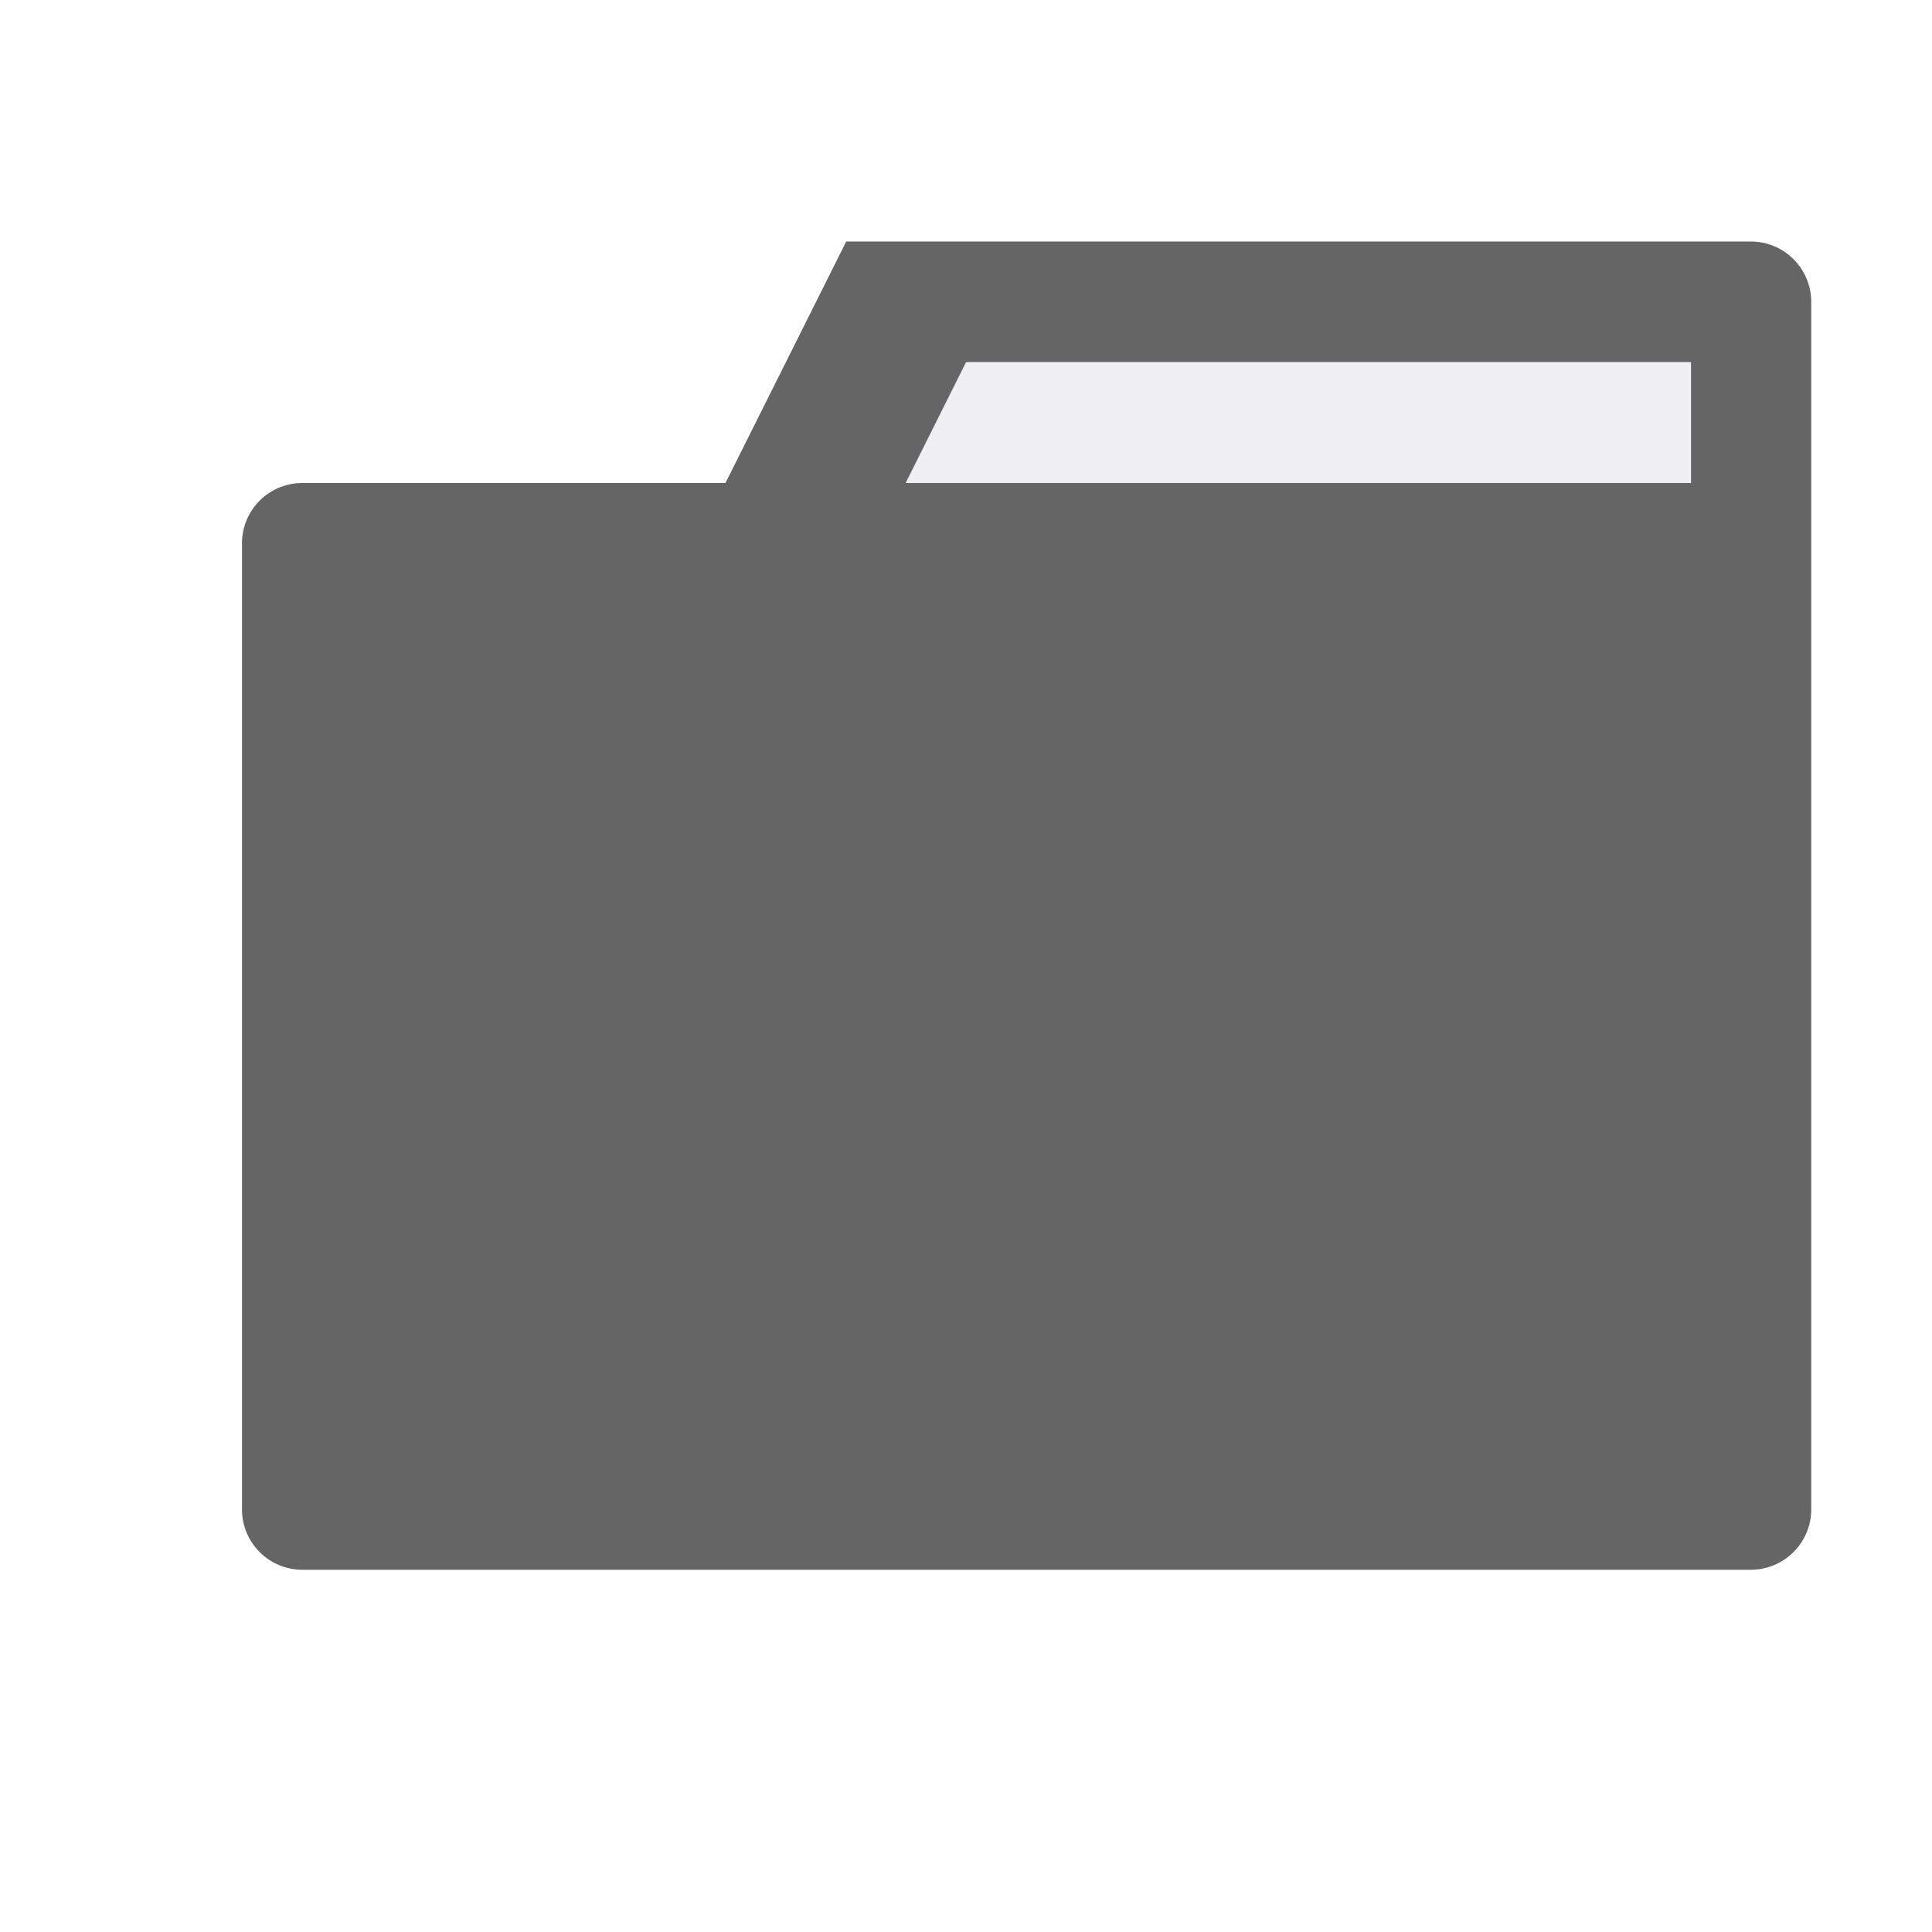
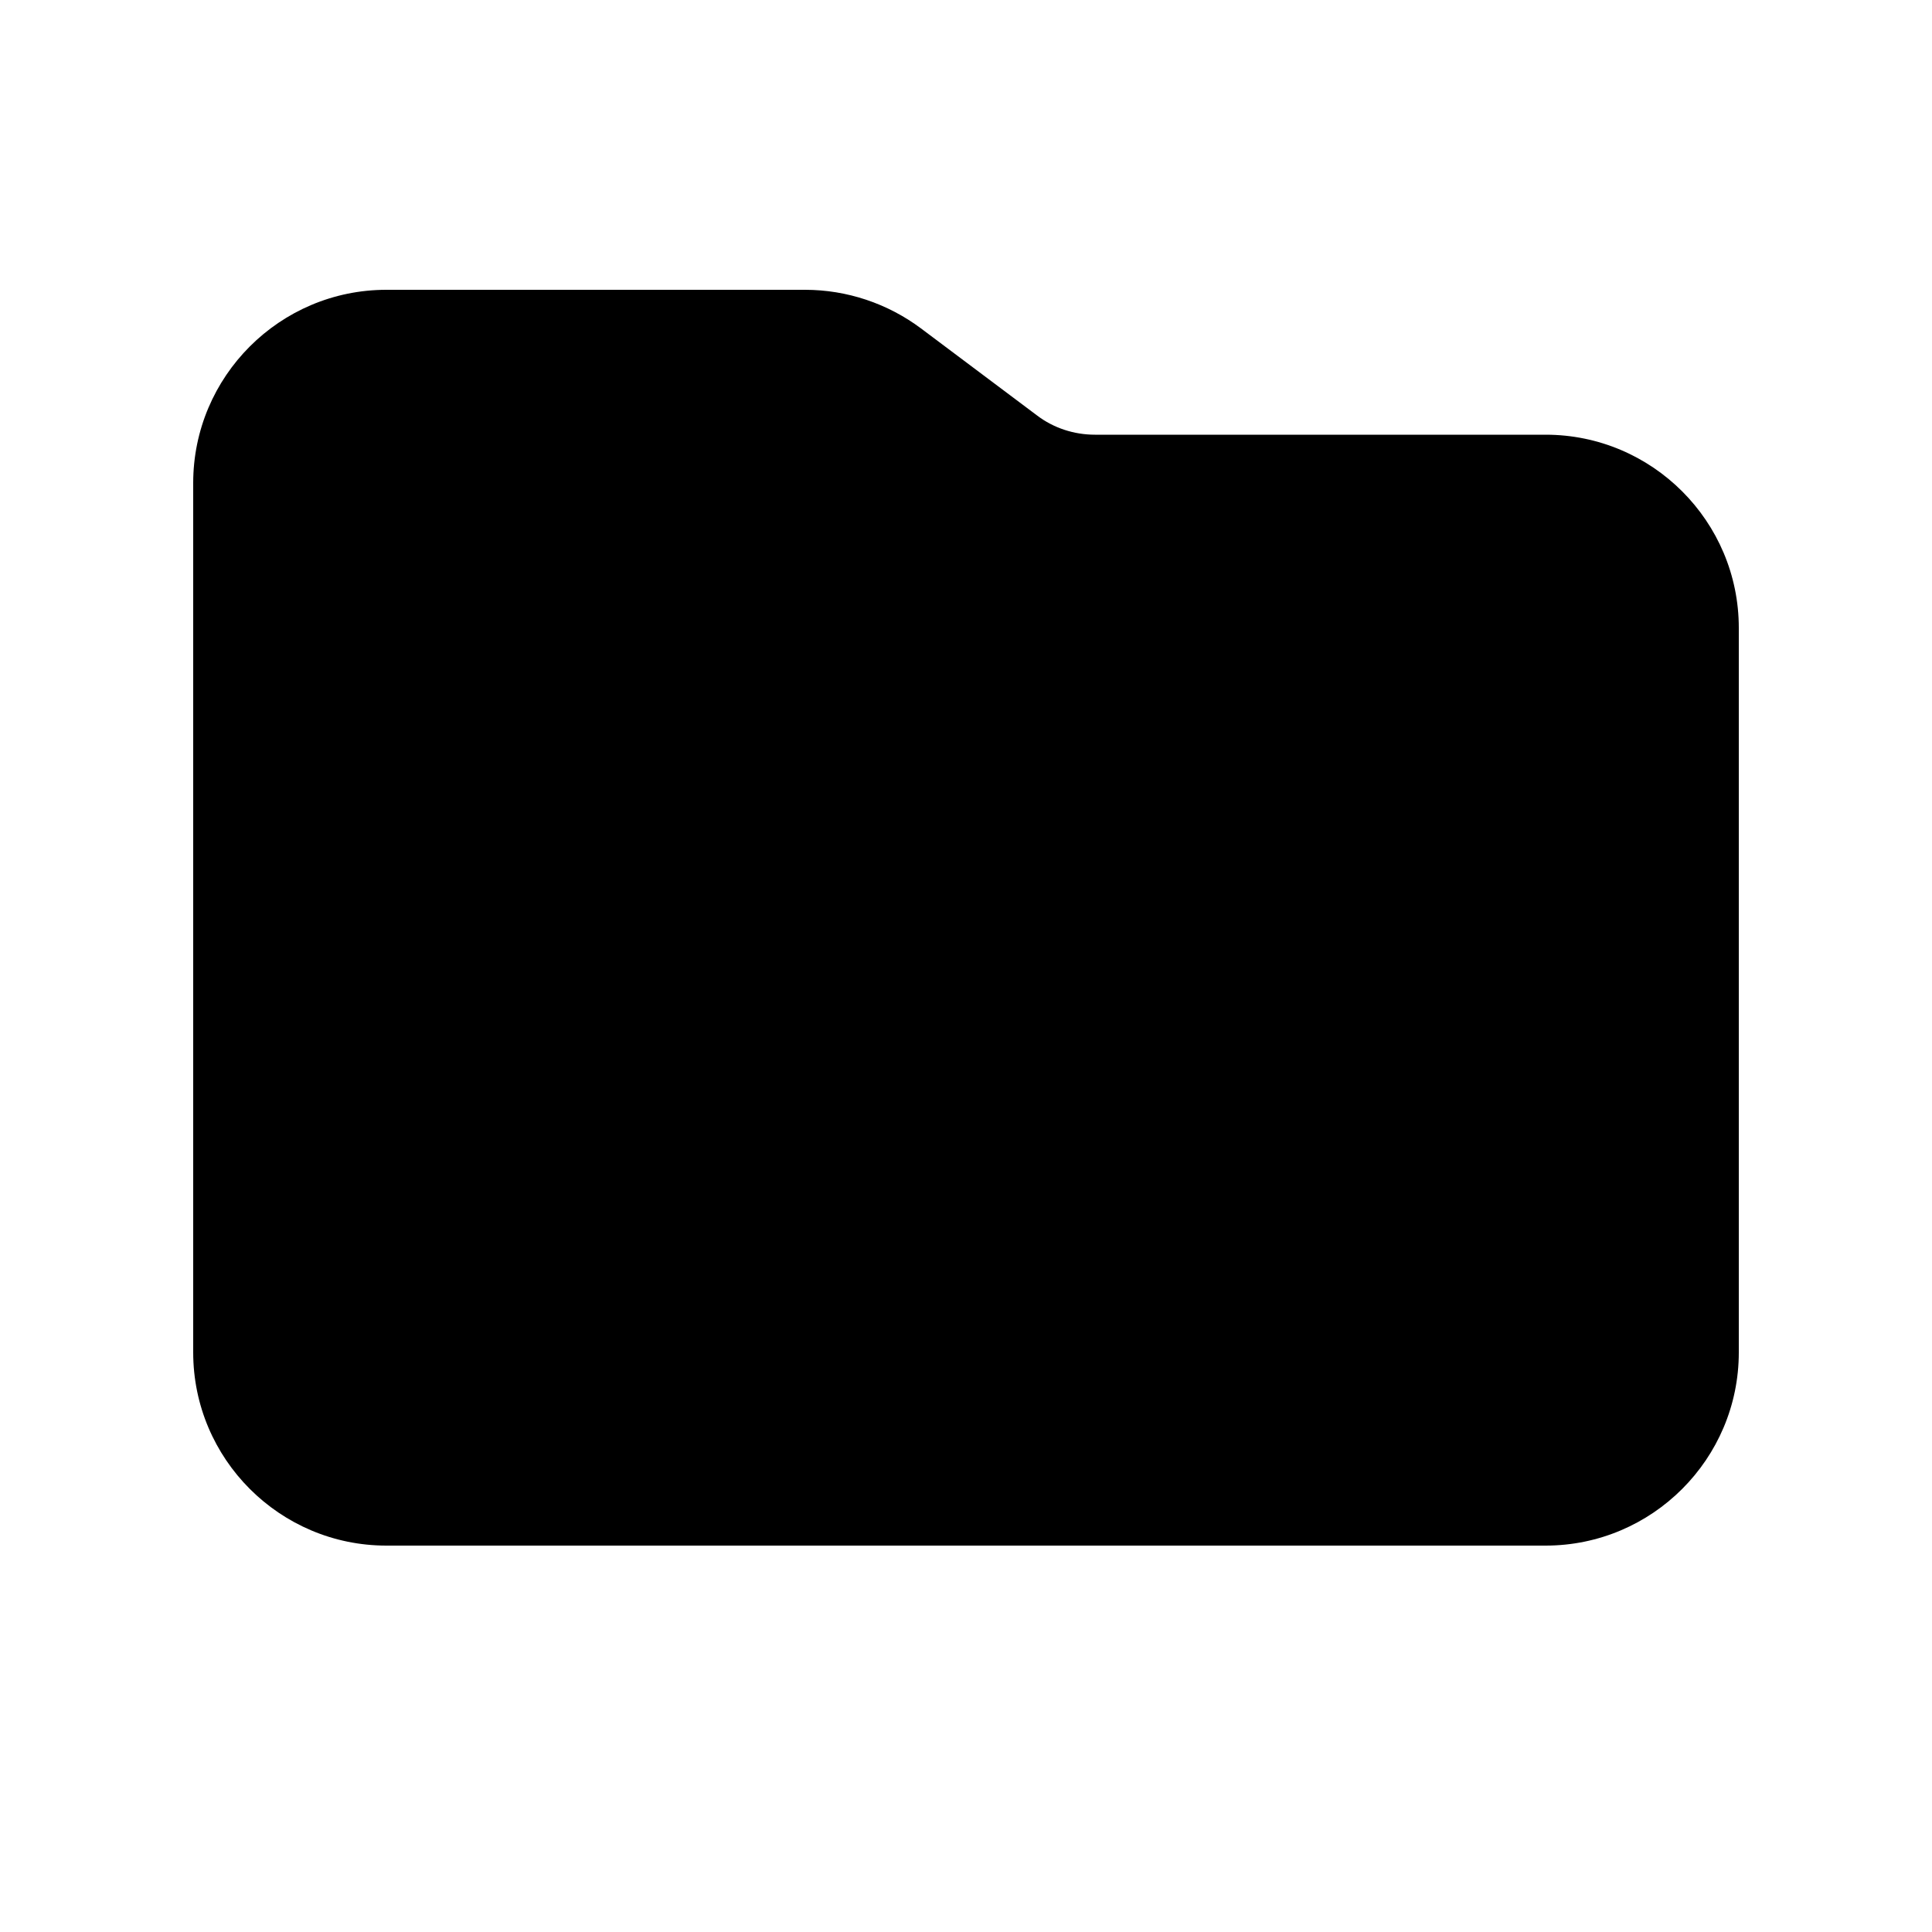
- <svg xmlns="http://www.w3.org/2000/svg" width="16" height="16">
-   <style type="text/css">.icon-canvas-transparent{opacity:0;fill:#F6F6F6;} .icon-vs-out{opacity:0;fill:#F6F6F6;} .icon-vs-fg{fill:#F0EFF1;} .icon-folder{fill:#656565;}</style>
-   <path class="icon-canvas-transparent" d="M16 16h-16v-16h16v16z" id="canvas" />
-   <path class="icon-vs-out" d="M16 2.5v10c0 .827-.673 1.5-1.5 1.5h-11.996c-.827 0-1.5-.673-1.5-1.5v-8c0-.827.673-1.5 1.5-1.5h2.886l1-2h8.11c.827 0 1.5.673 1.5 1.5z" id="outline" />
-   <path class="icon-folder" d="M14.5 2h-7.492l-1 2h-3.504c-.277 0-.5.224-.5.5v8c0 .276.223.5.5.5h11.996c.275 0 .5-.224.5-.5v-10c0-.276-.225-.5-.5-.5zm-.496 2h-6.496l.5-1h5.996v1z" id="iconBg" />
-   <path class="icon-vs-fg" d="M14 3v1h-6.5l.5-1h6z" id="iconFg" />
+ <svg xmlns="http://www.w3.org/2000/svg" viewBox="0 0 640 640">
+   <path d="M128 512L512 512C547.3 512 576 483.3 576 448L576 208C576 172.7 547.3 144 512 144L362.7 144C355.8 144 349 141.8 343.5 137.6L305.1 108.8C294 100.5 280.5 96 266.7 96L128 96C92.7 96 64 124.7 64 160L64 448C64 483.3 92.7 512 128 512z" />
</svg>
